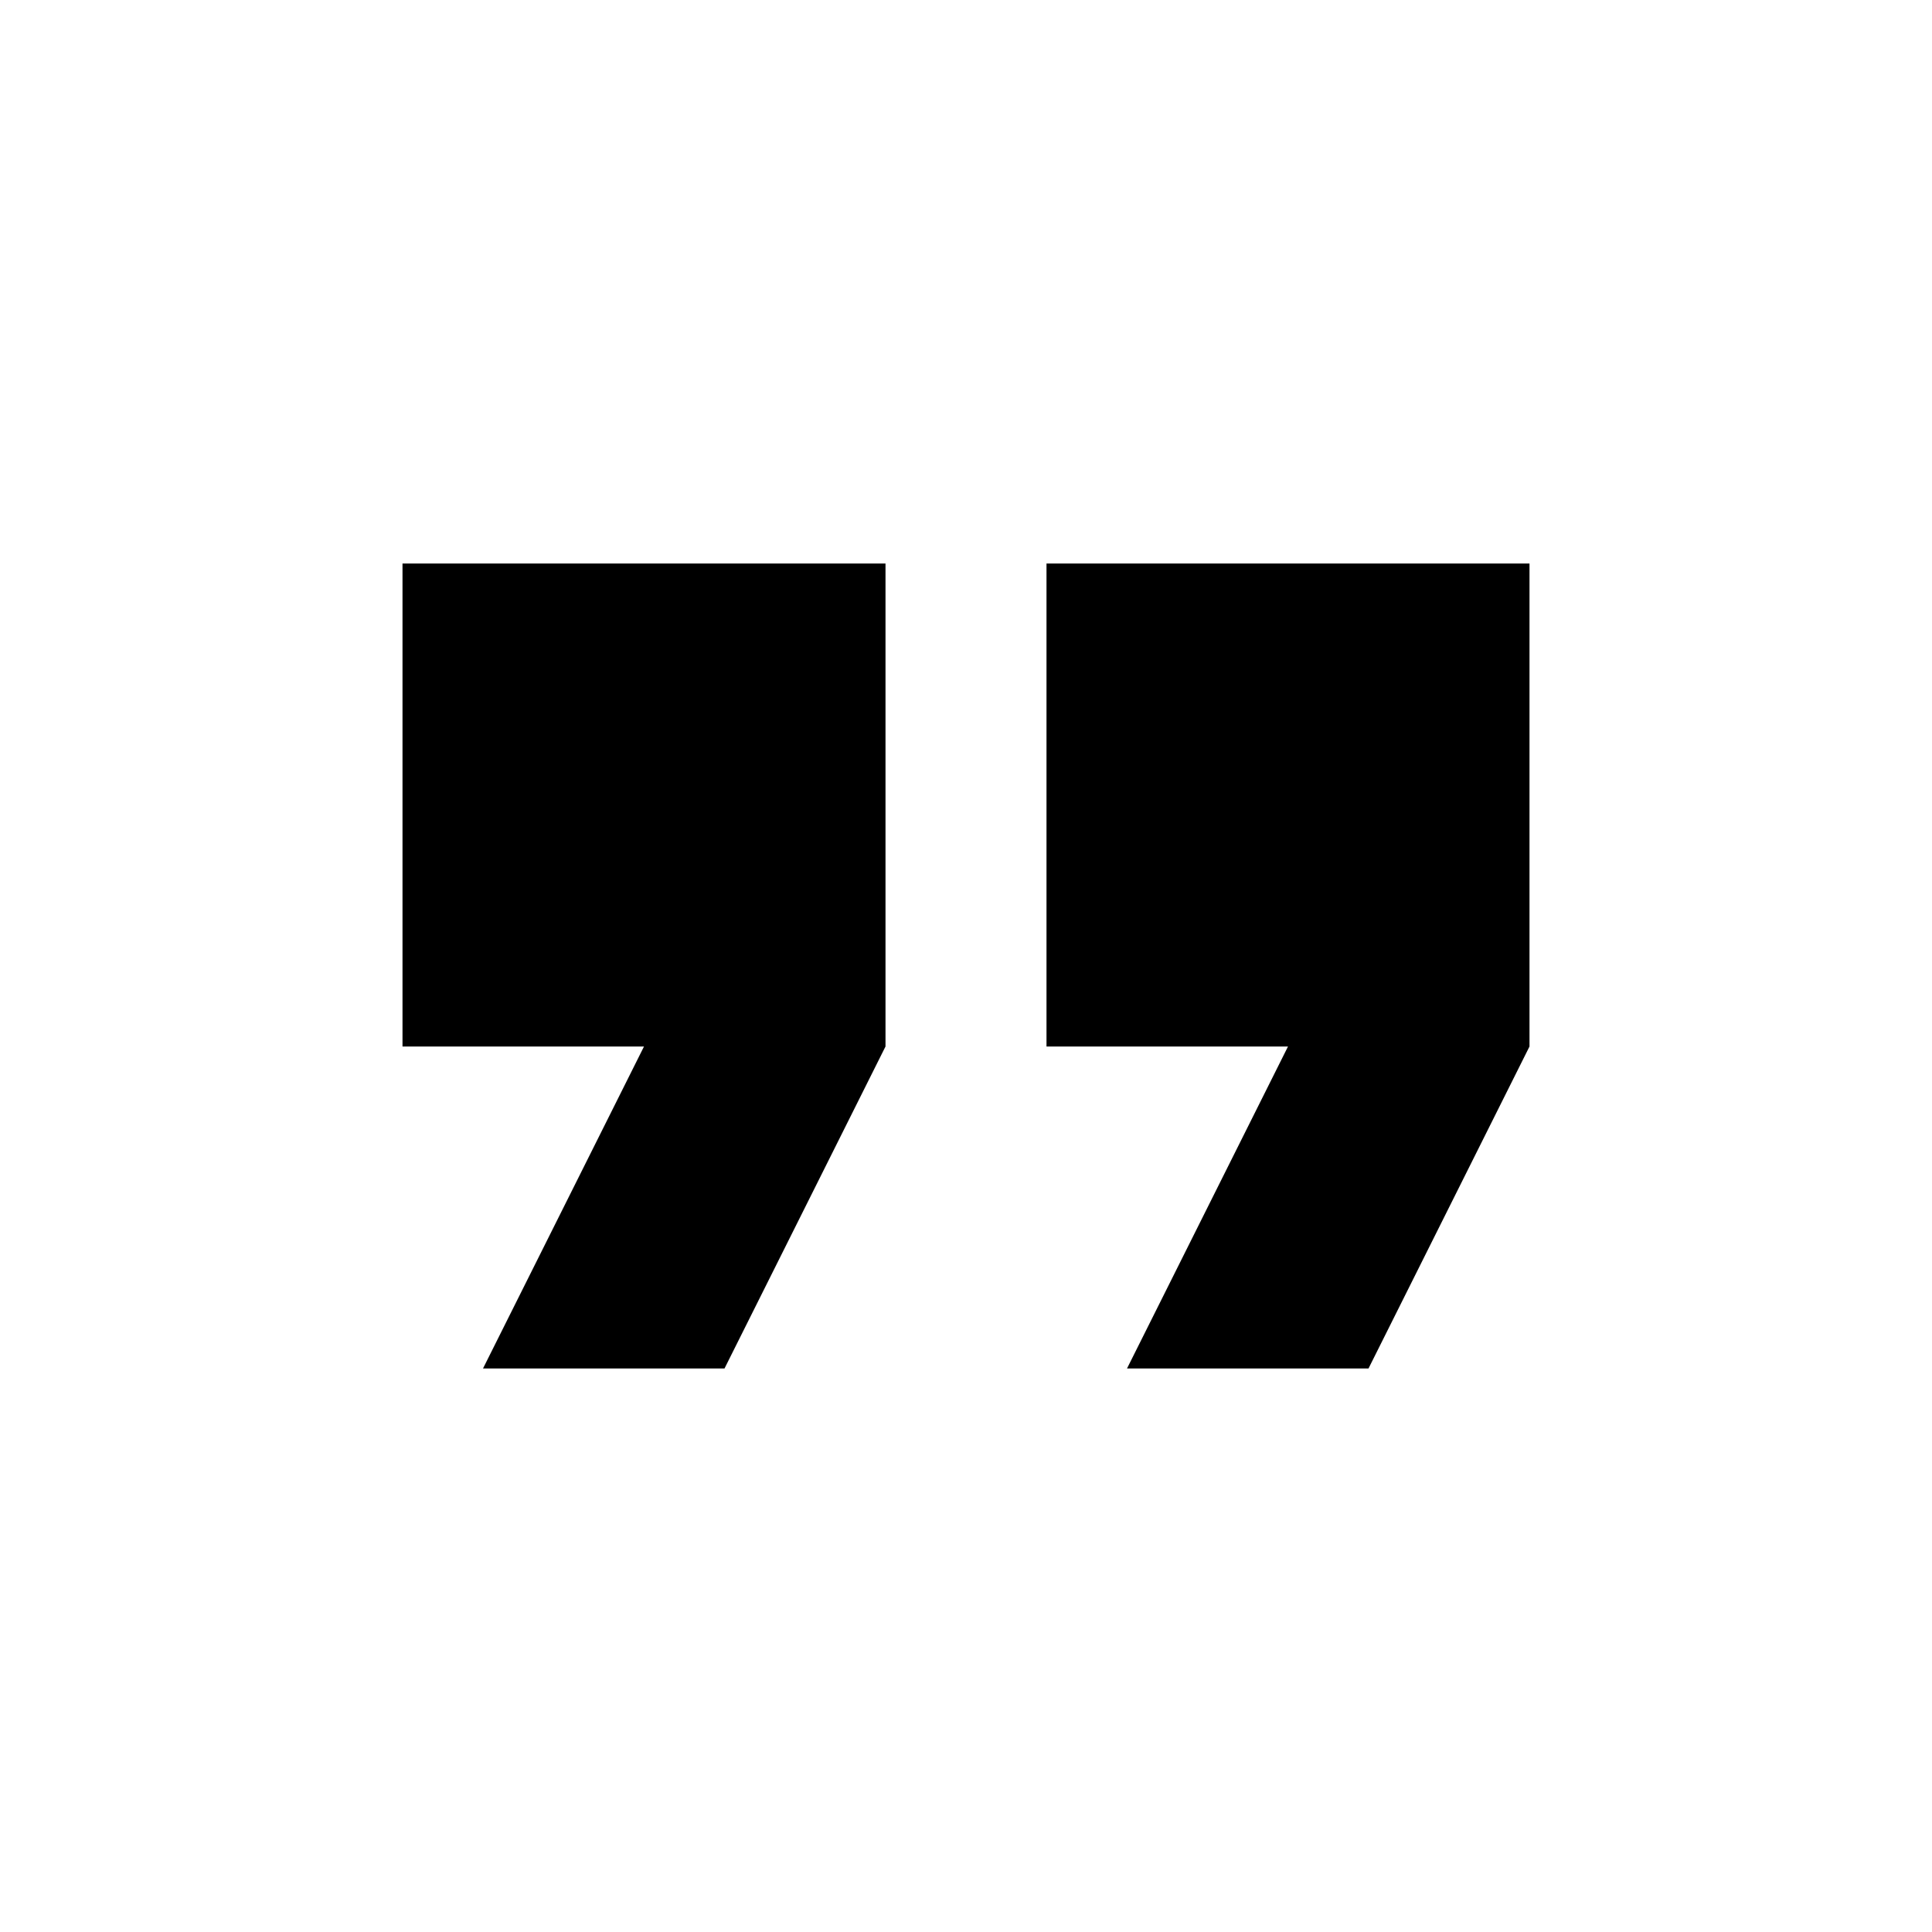
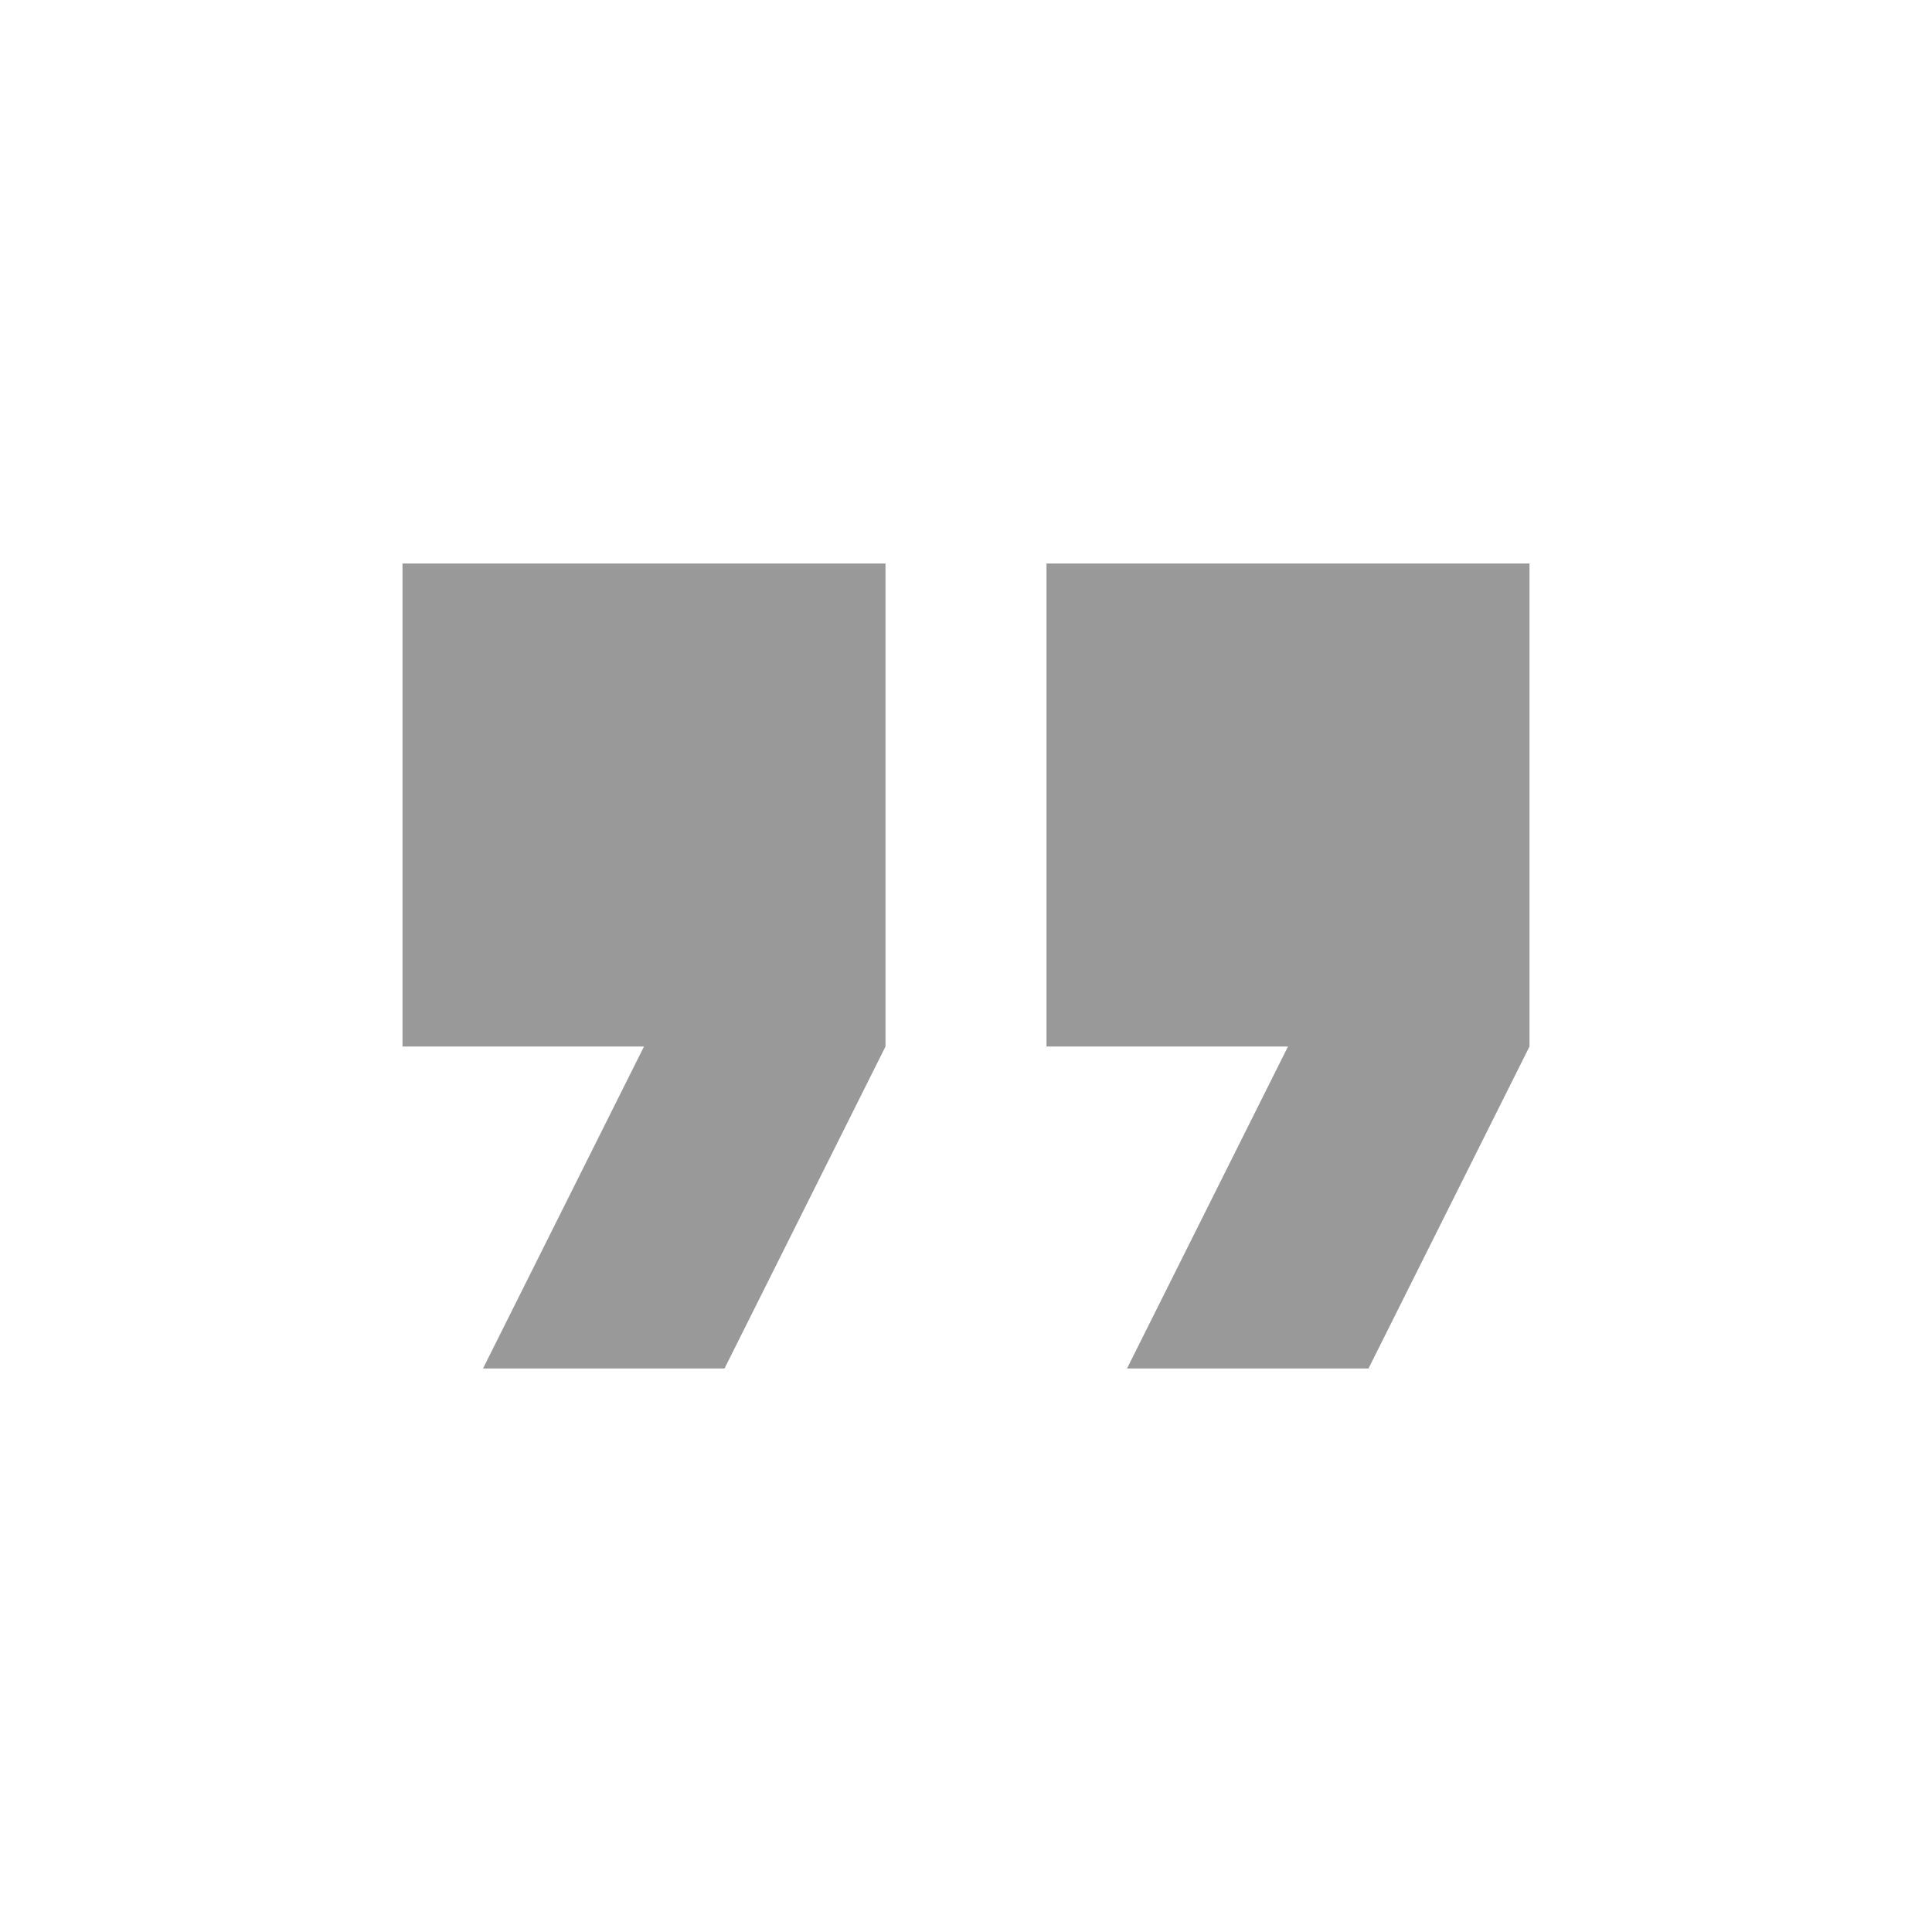
- <svg xmlns="http://www.w3.org/2000/svg" t="1495100127390" class="icon" style="" viewBox="0 0 1024 1024" version="1.1" p-id="1729" width="200" height="200">
+ <svg xmlns="http://www.w3.org/2000/svg" t="1495100127390" fill="#999" class="icon" style="" viewBox="0 0 1024 1024" version="1.1" p-id="1729" width="200" height="200">
  <defs>
    <style type="text/css" />
  </defs>
  <path d="M256 725.333h128l85.333-170.667V298.667H213.333v256h128z m341.333 0h128l85.333-170.667V298.667h-256v256h128z" p-id="1730" />
</svg>
